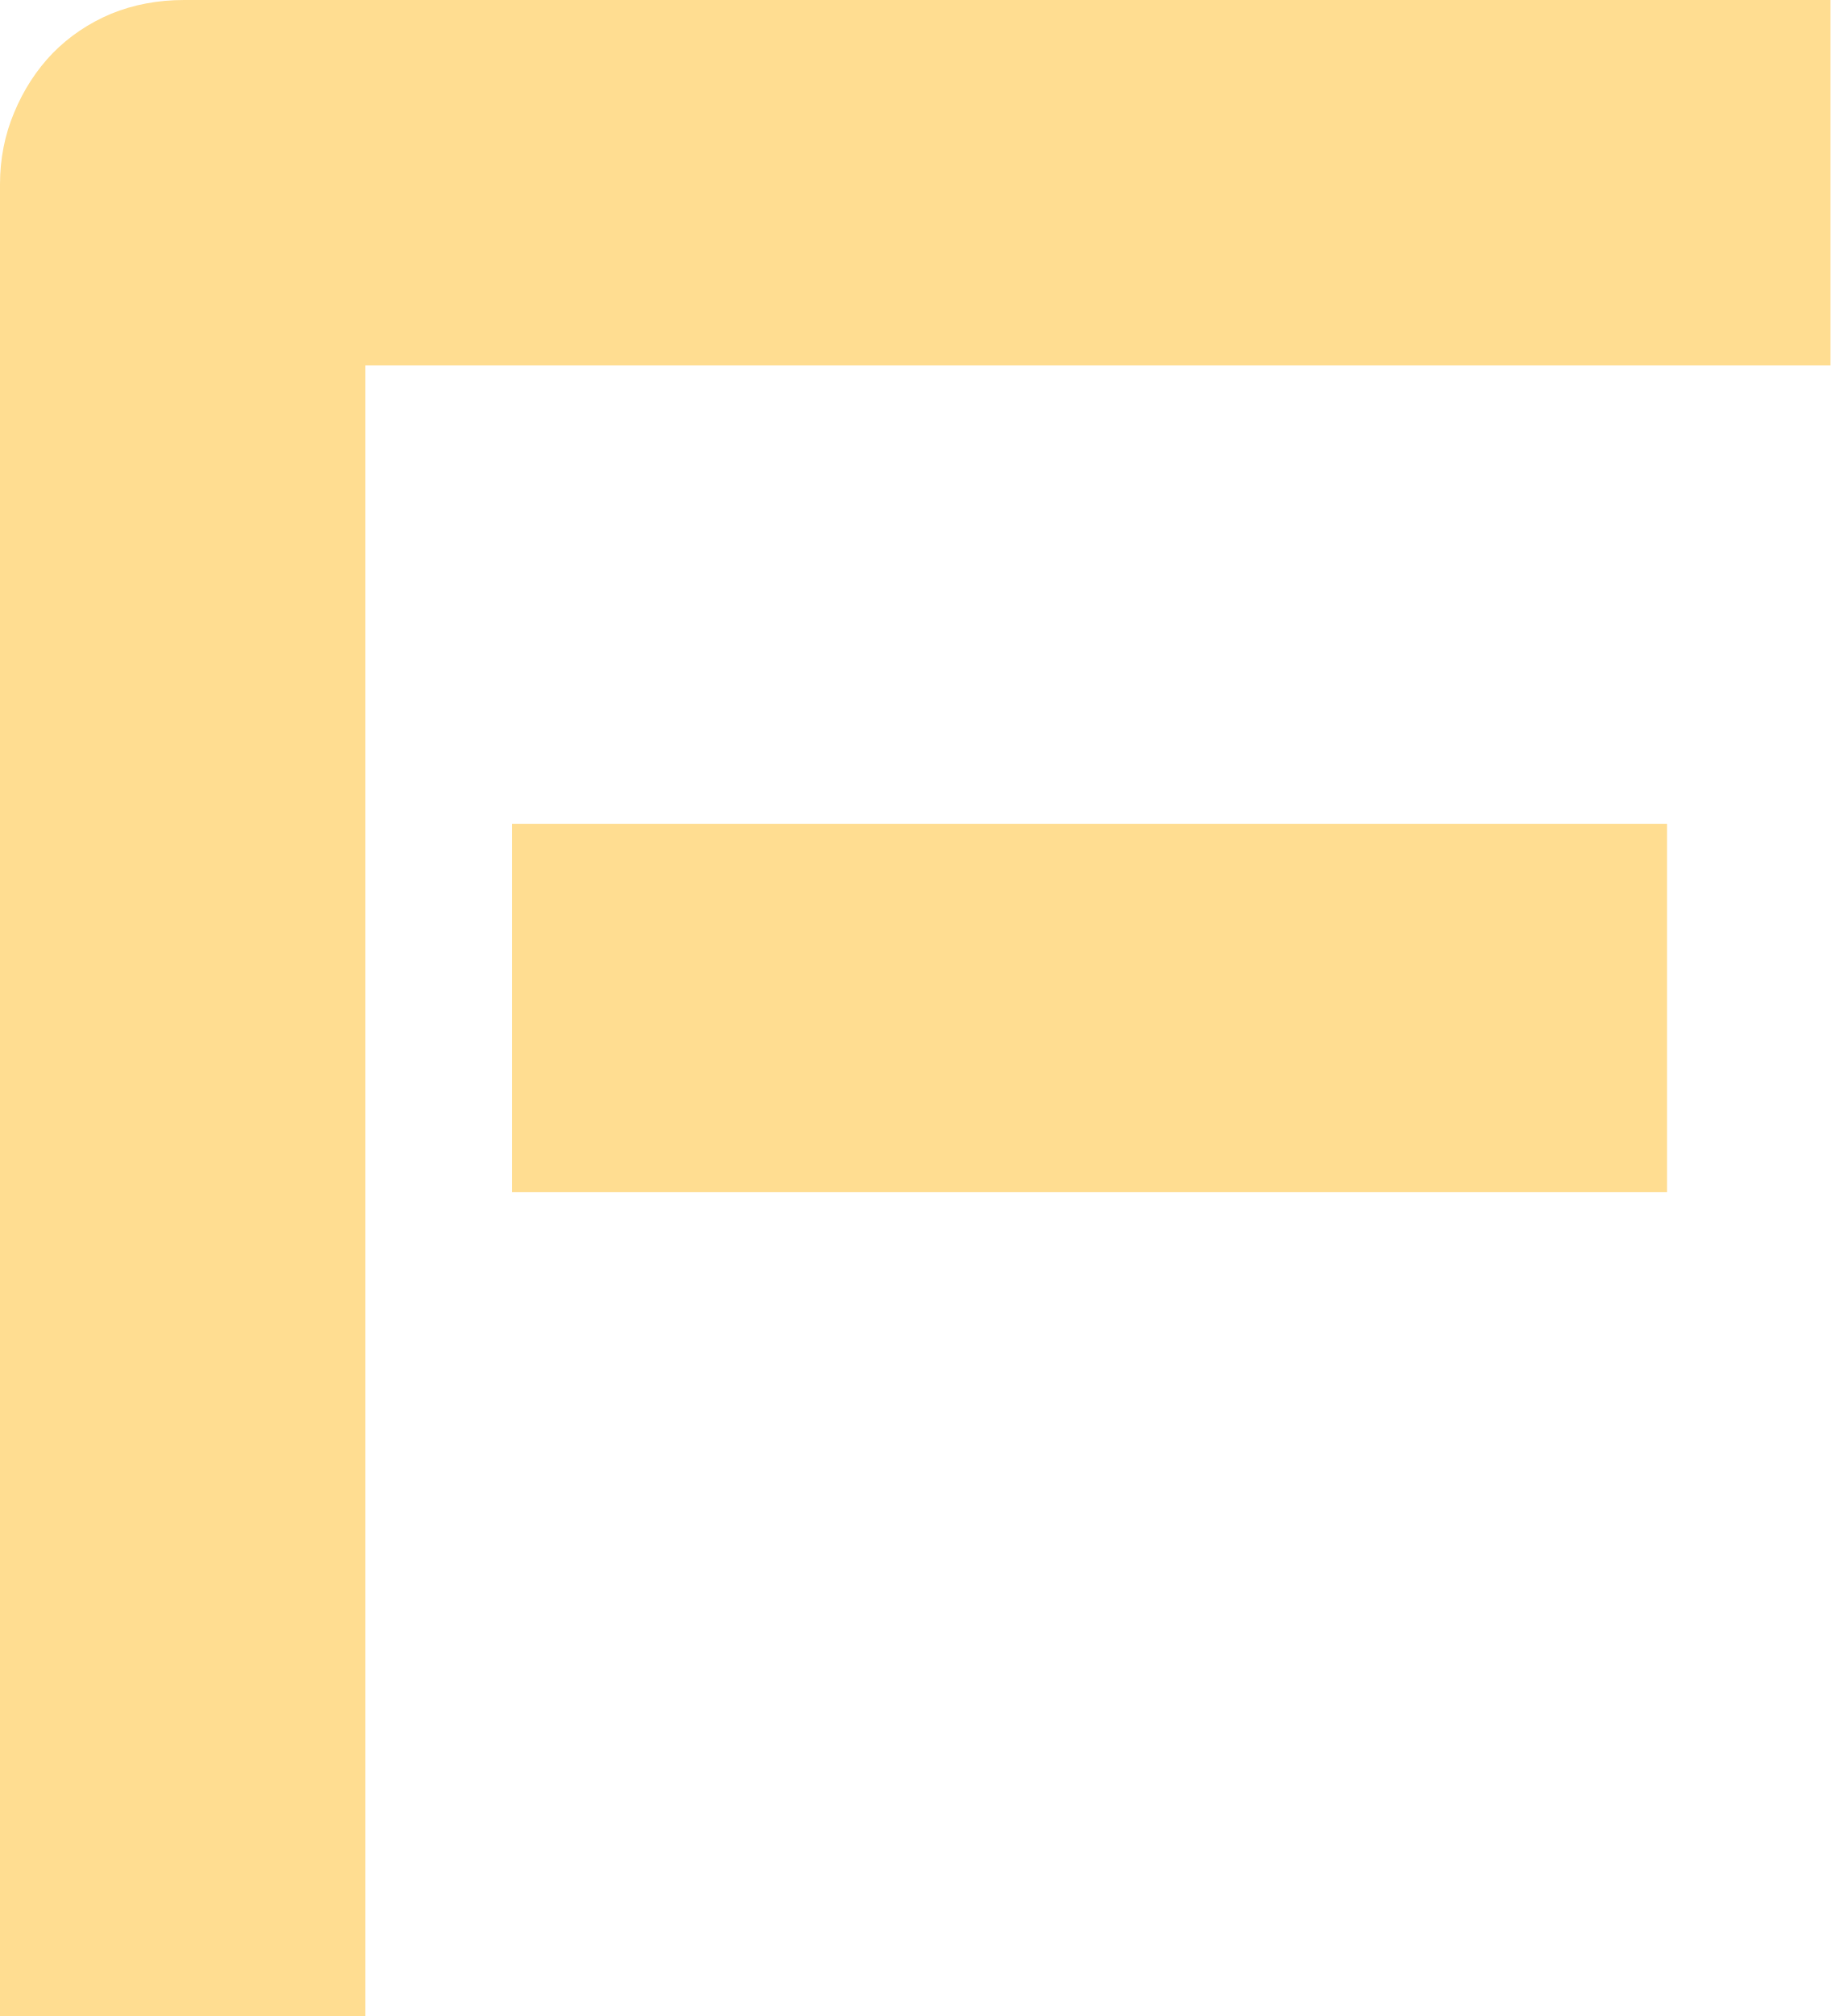
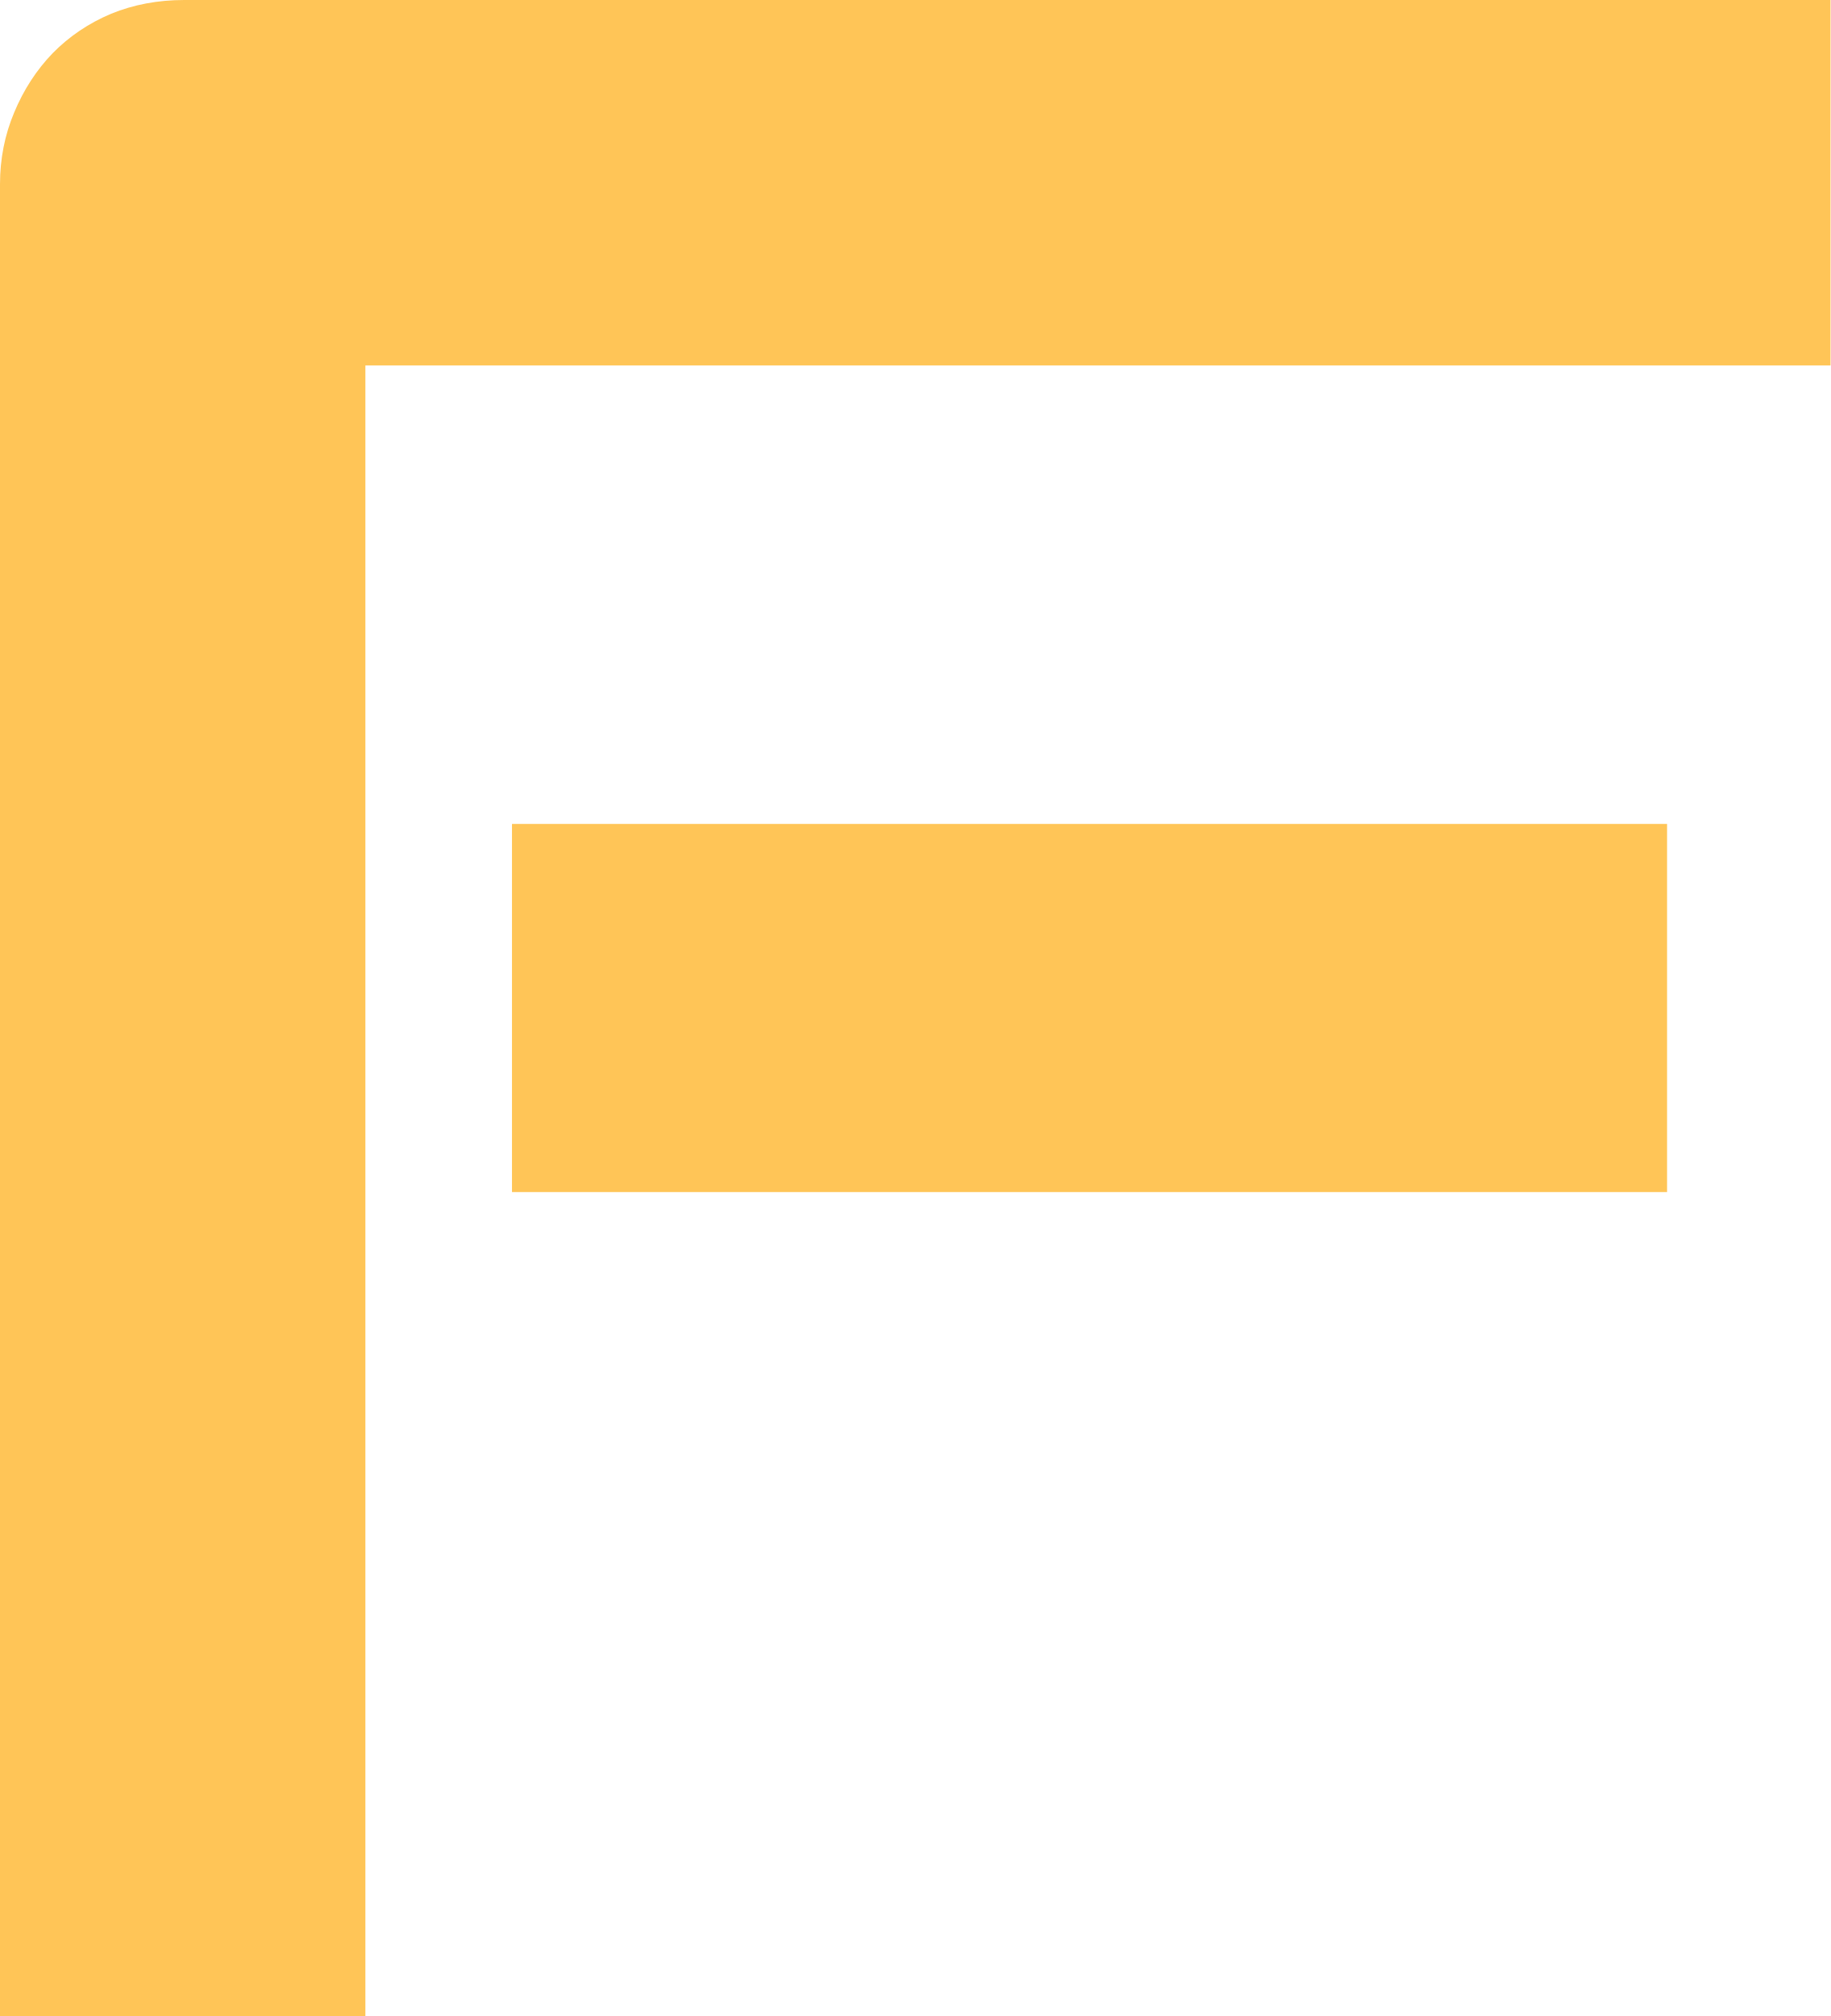
<svg xmlns="http://www.w3.org/2000/svg" viewBox="4.79 -45.51 41.33 45.51">
-   <path d="M 42.43 -26.91 L 42.43 -18.6 L 16.35 -18.6 L 16.35 -26.91 L 42.43 -26.91 Z M 46.12 -45.51 L 46.12 -37.26 L 13.04 -37.26 L 13.04 0 L 4.79 0 L 4.79 -41.35 Q 4.79 -42.21 5.11 -42.97 Q 5.43 -43.74 5.98 -44.31 Q 6.54 -44.88 7.3 -45.2 Q 8.06 -45.51 8.95 -45.51 L 8.95 -45.51 L 46.12 -45.51 Z" fill="#FFDD91" />
+   <path d="M 42.43 -26.91 L 42.43 -18.6 L 16.35 -18.6 L 16.35 -26.91 L 42.43 -26.91 Z M 46.12 -45.51 L 46.12 -37.26 L 13.04 -37.26 L 13.04 0 L 4.79 0 L 4.79 -41.35 Q 4.79 -42.21 5.11 -42.97 Q 5.43 -43.74 5.98 -44.31 Q 6.54 -44.88 7.3 -45.2 Q 8.06 -45.51 8.95 -45.51 L 8.95 -45.51 L 46.12 -45.51 Z" fill="#ffc557" />
</svg>
